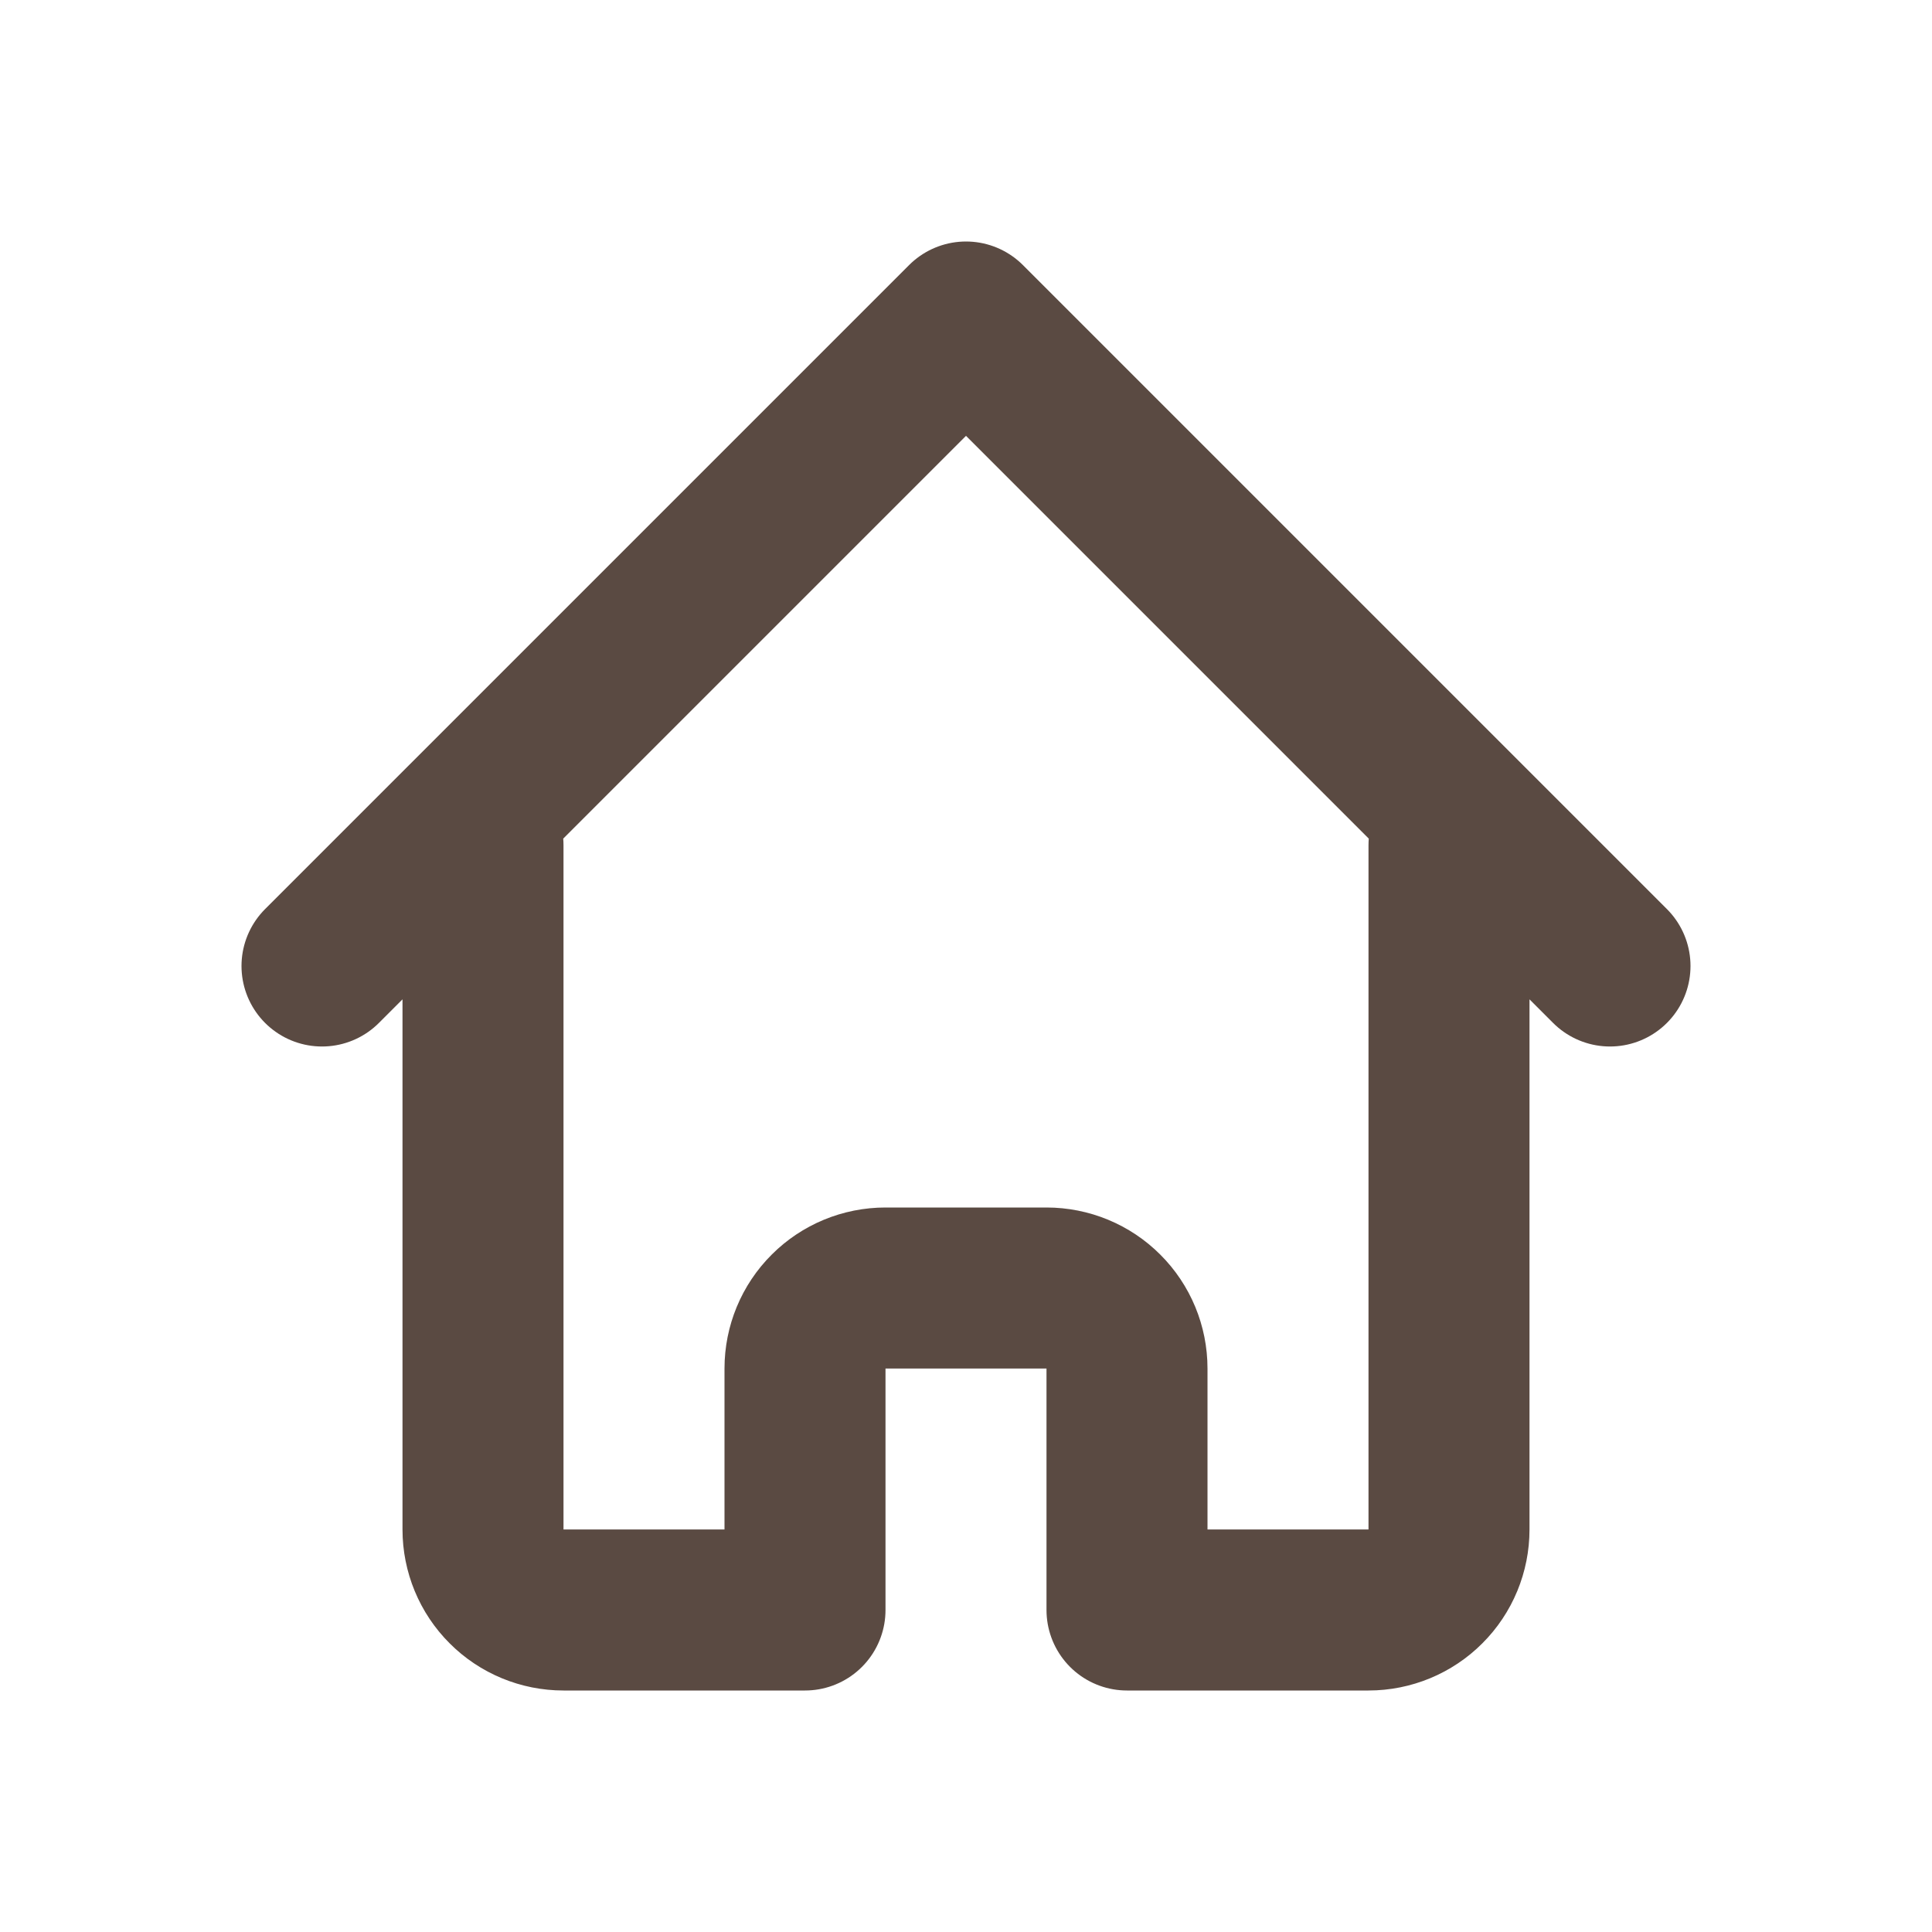
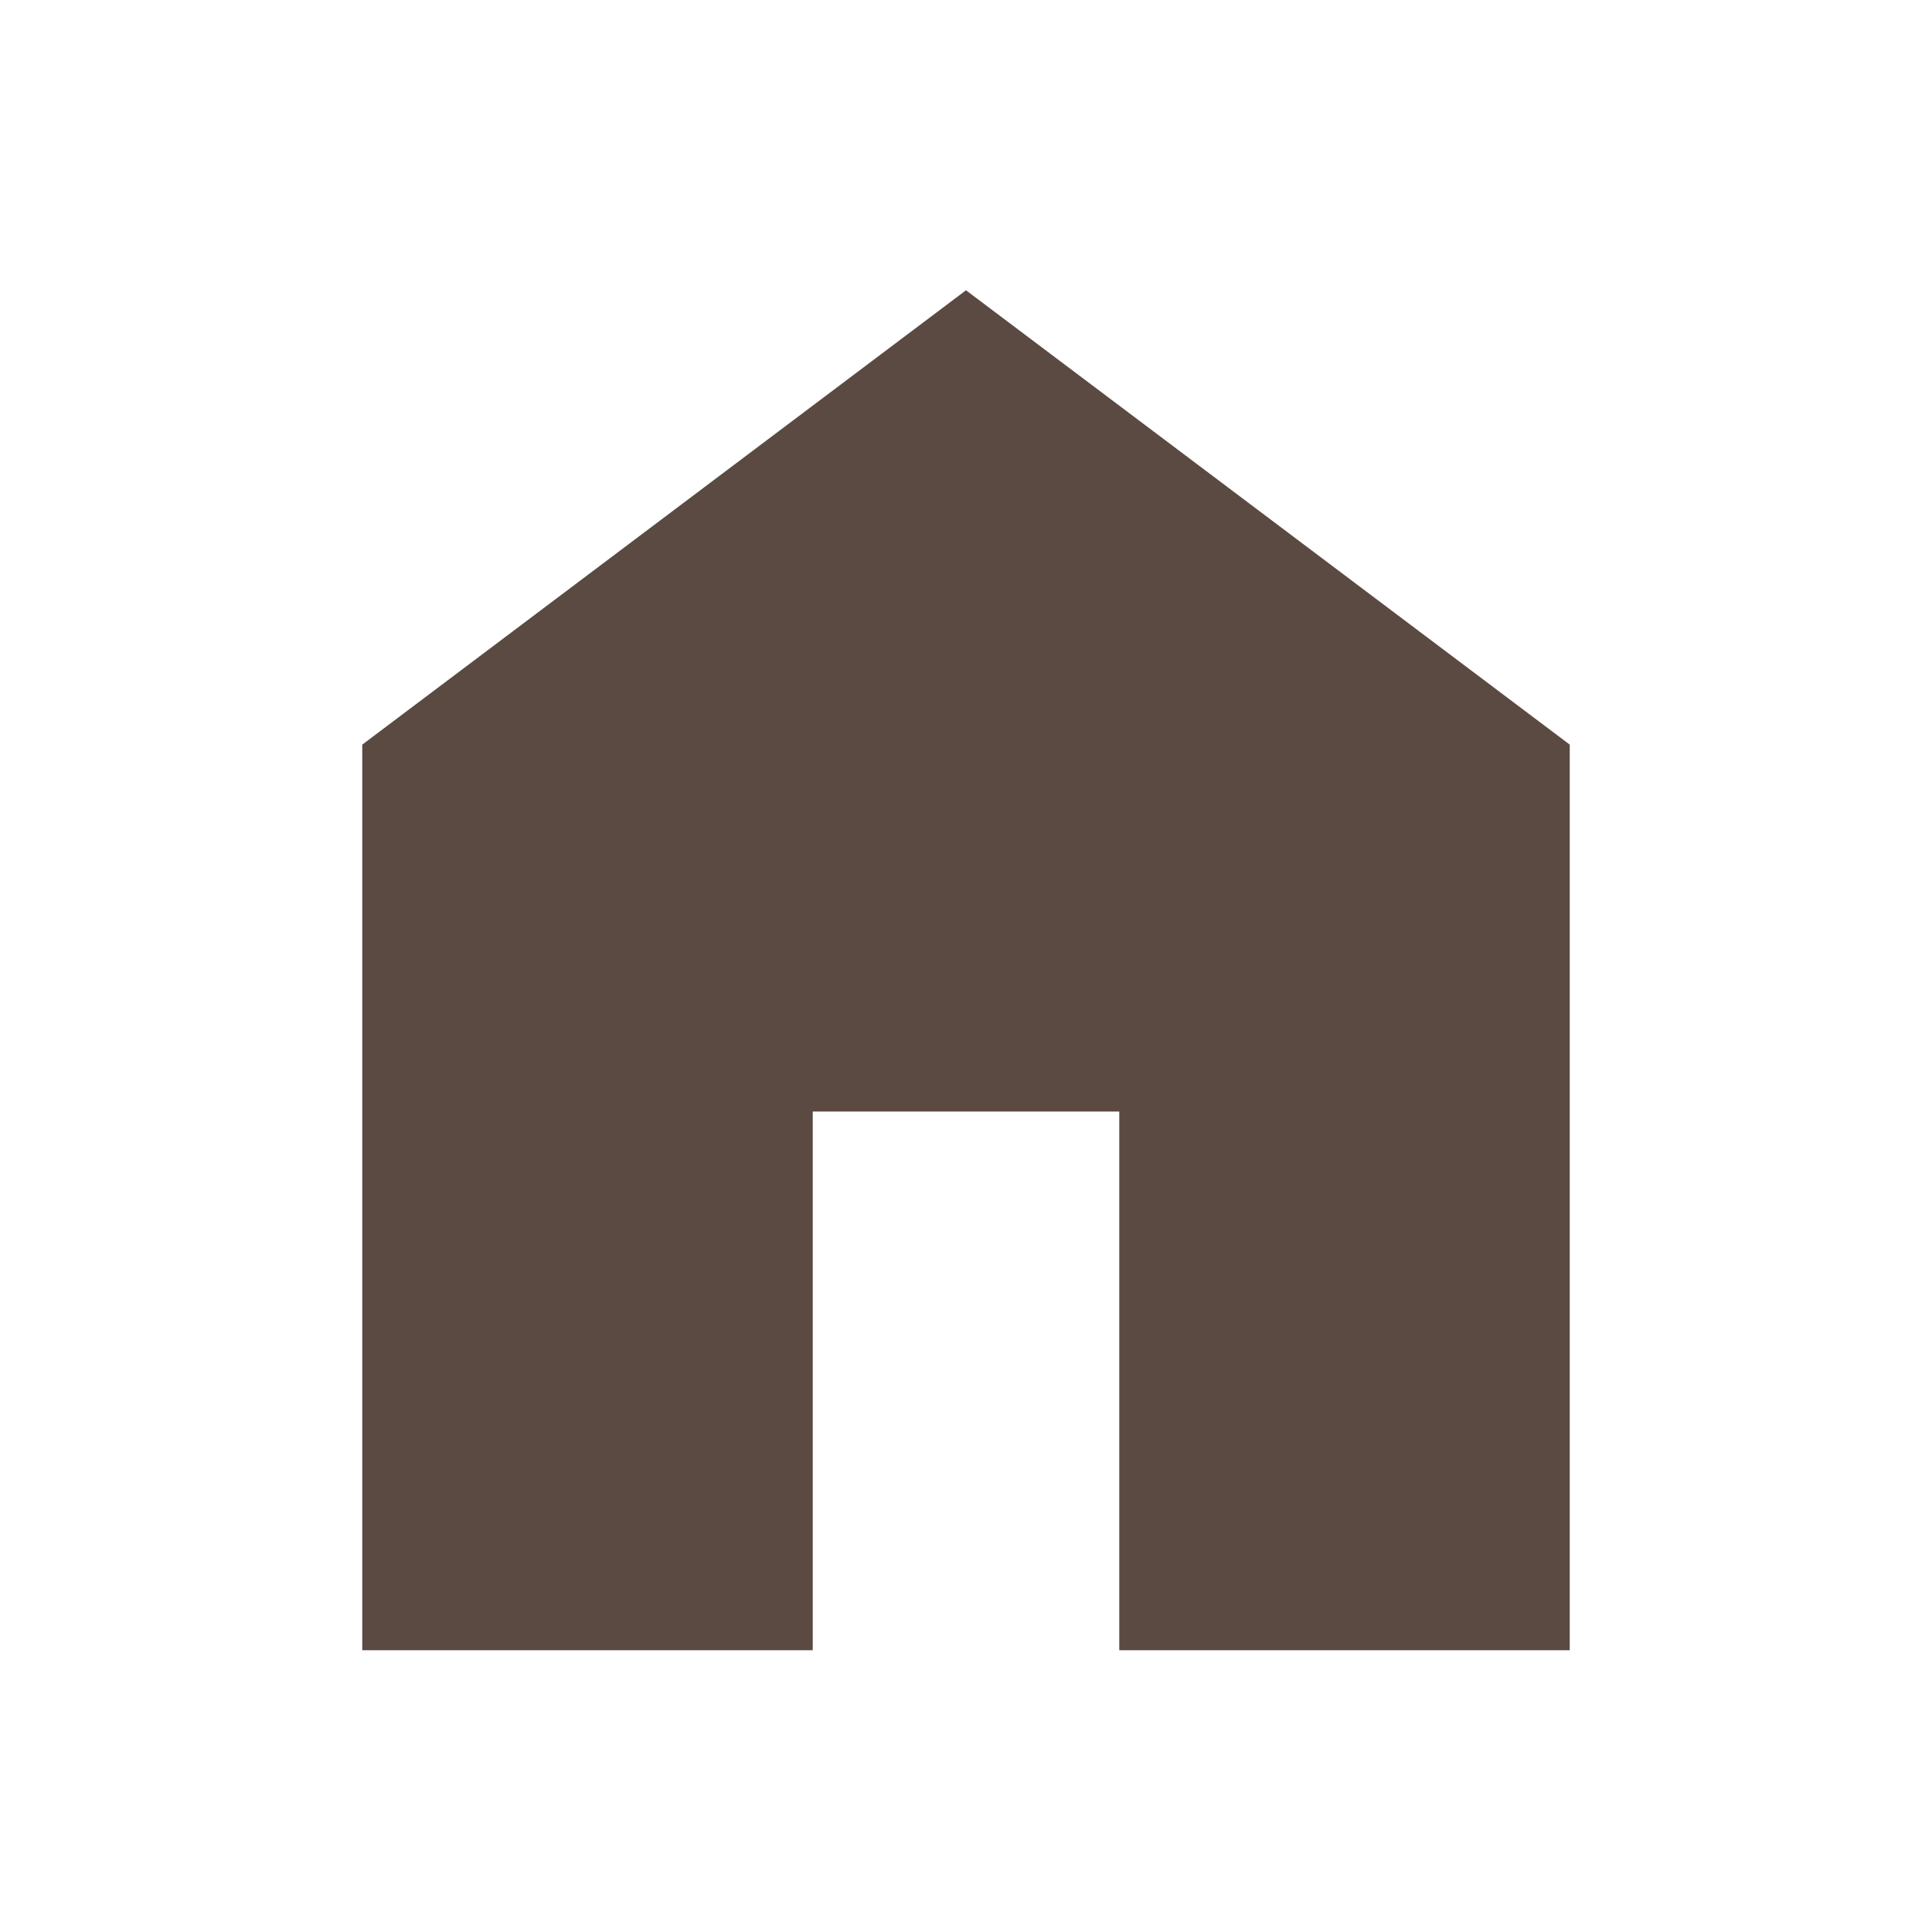
<svg xmlns="http://www.w3.org/2000/svg" width="24" height="24" viewBox="0 0 24 24" fill="none">
-   <path d="M4 12L12 4L20 12M6 10.5V19C6 19.265 6.105 19.52 6.293 19.707C6.48 19.895 6.735 20 7 20H10V17C10 16.735 10.105 16.48 10.293 16.293C10.48 16.105 10.735 16 11 16H13C13.265 16 13.52 16.105 13.707 16.293C13.895 16.48 14 16.735 14 17V20H17C17.265 20 17.52 19.895 17.707 19.707C17.895 19.52 18 19.265 18 19V10.5" stroke="#5A4A42" stroke-width="2" stroke-linecap="round" stroke-linejoin="round" />
+   <mask id="mask0_420_3231" style="mask-type:alpha" maskUnits="userSpaceOnUse" x="0" y="0" width="24" height="24">
+     <rect width="24" height="24" fill="#D9D9D9" />
+   </mask>
+   <g mask="url(#mask0_420_3231)">
+     <path d="M4.5 20.5V9.25L12 3.606L19.5 9.25V20.5H13.904V13.808H10.096V20.5H4.5Z" fill="#5A4A42" />
+   </g>
</svg>
